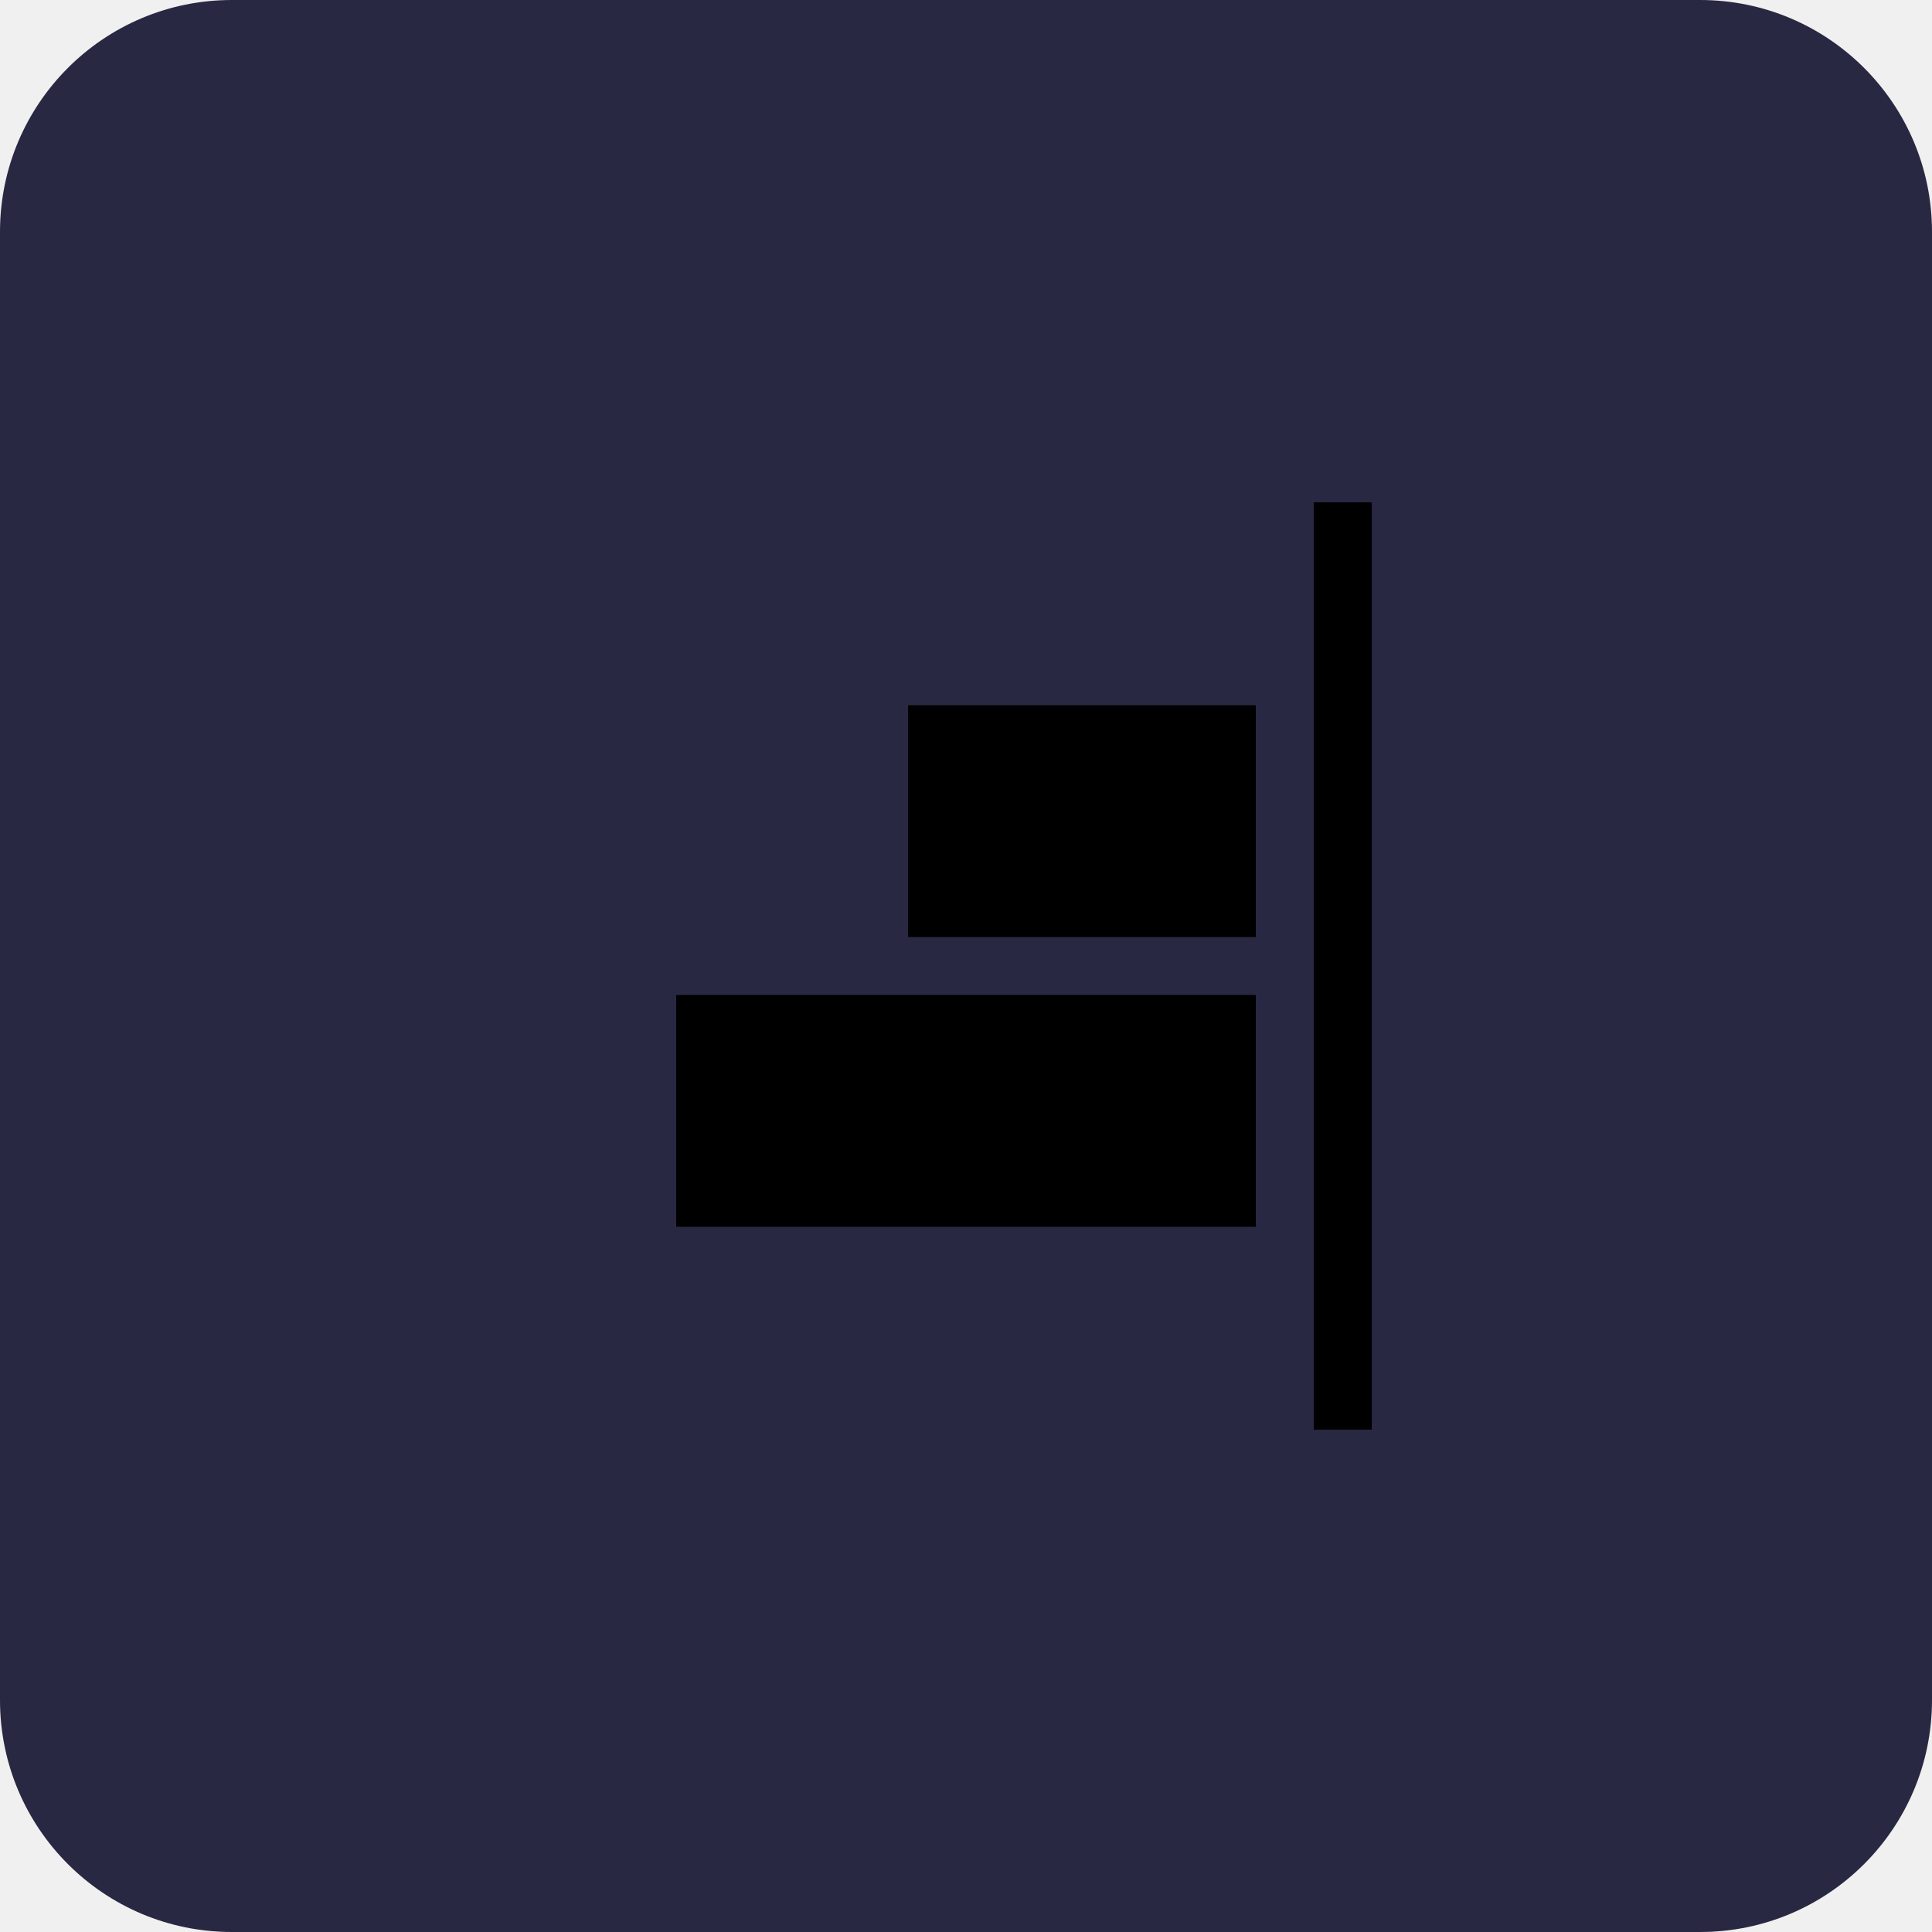
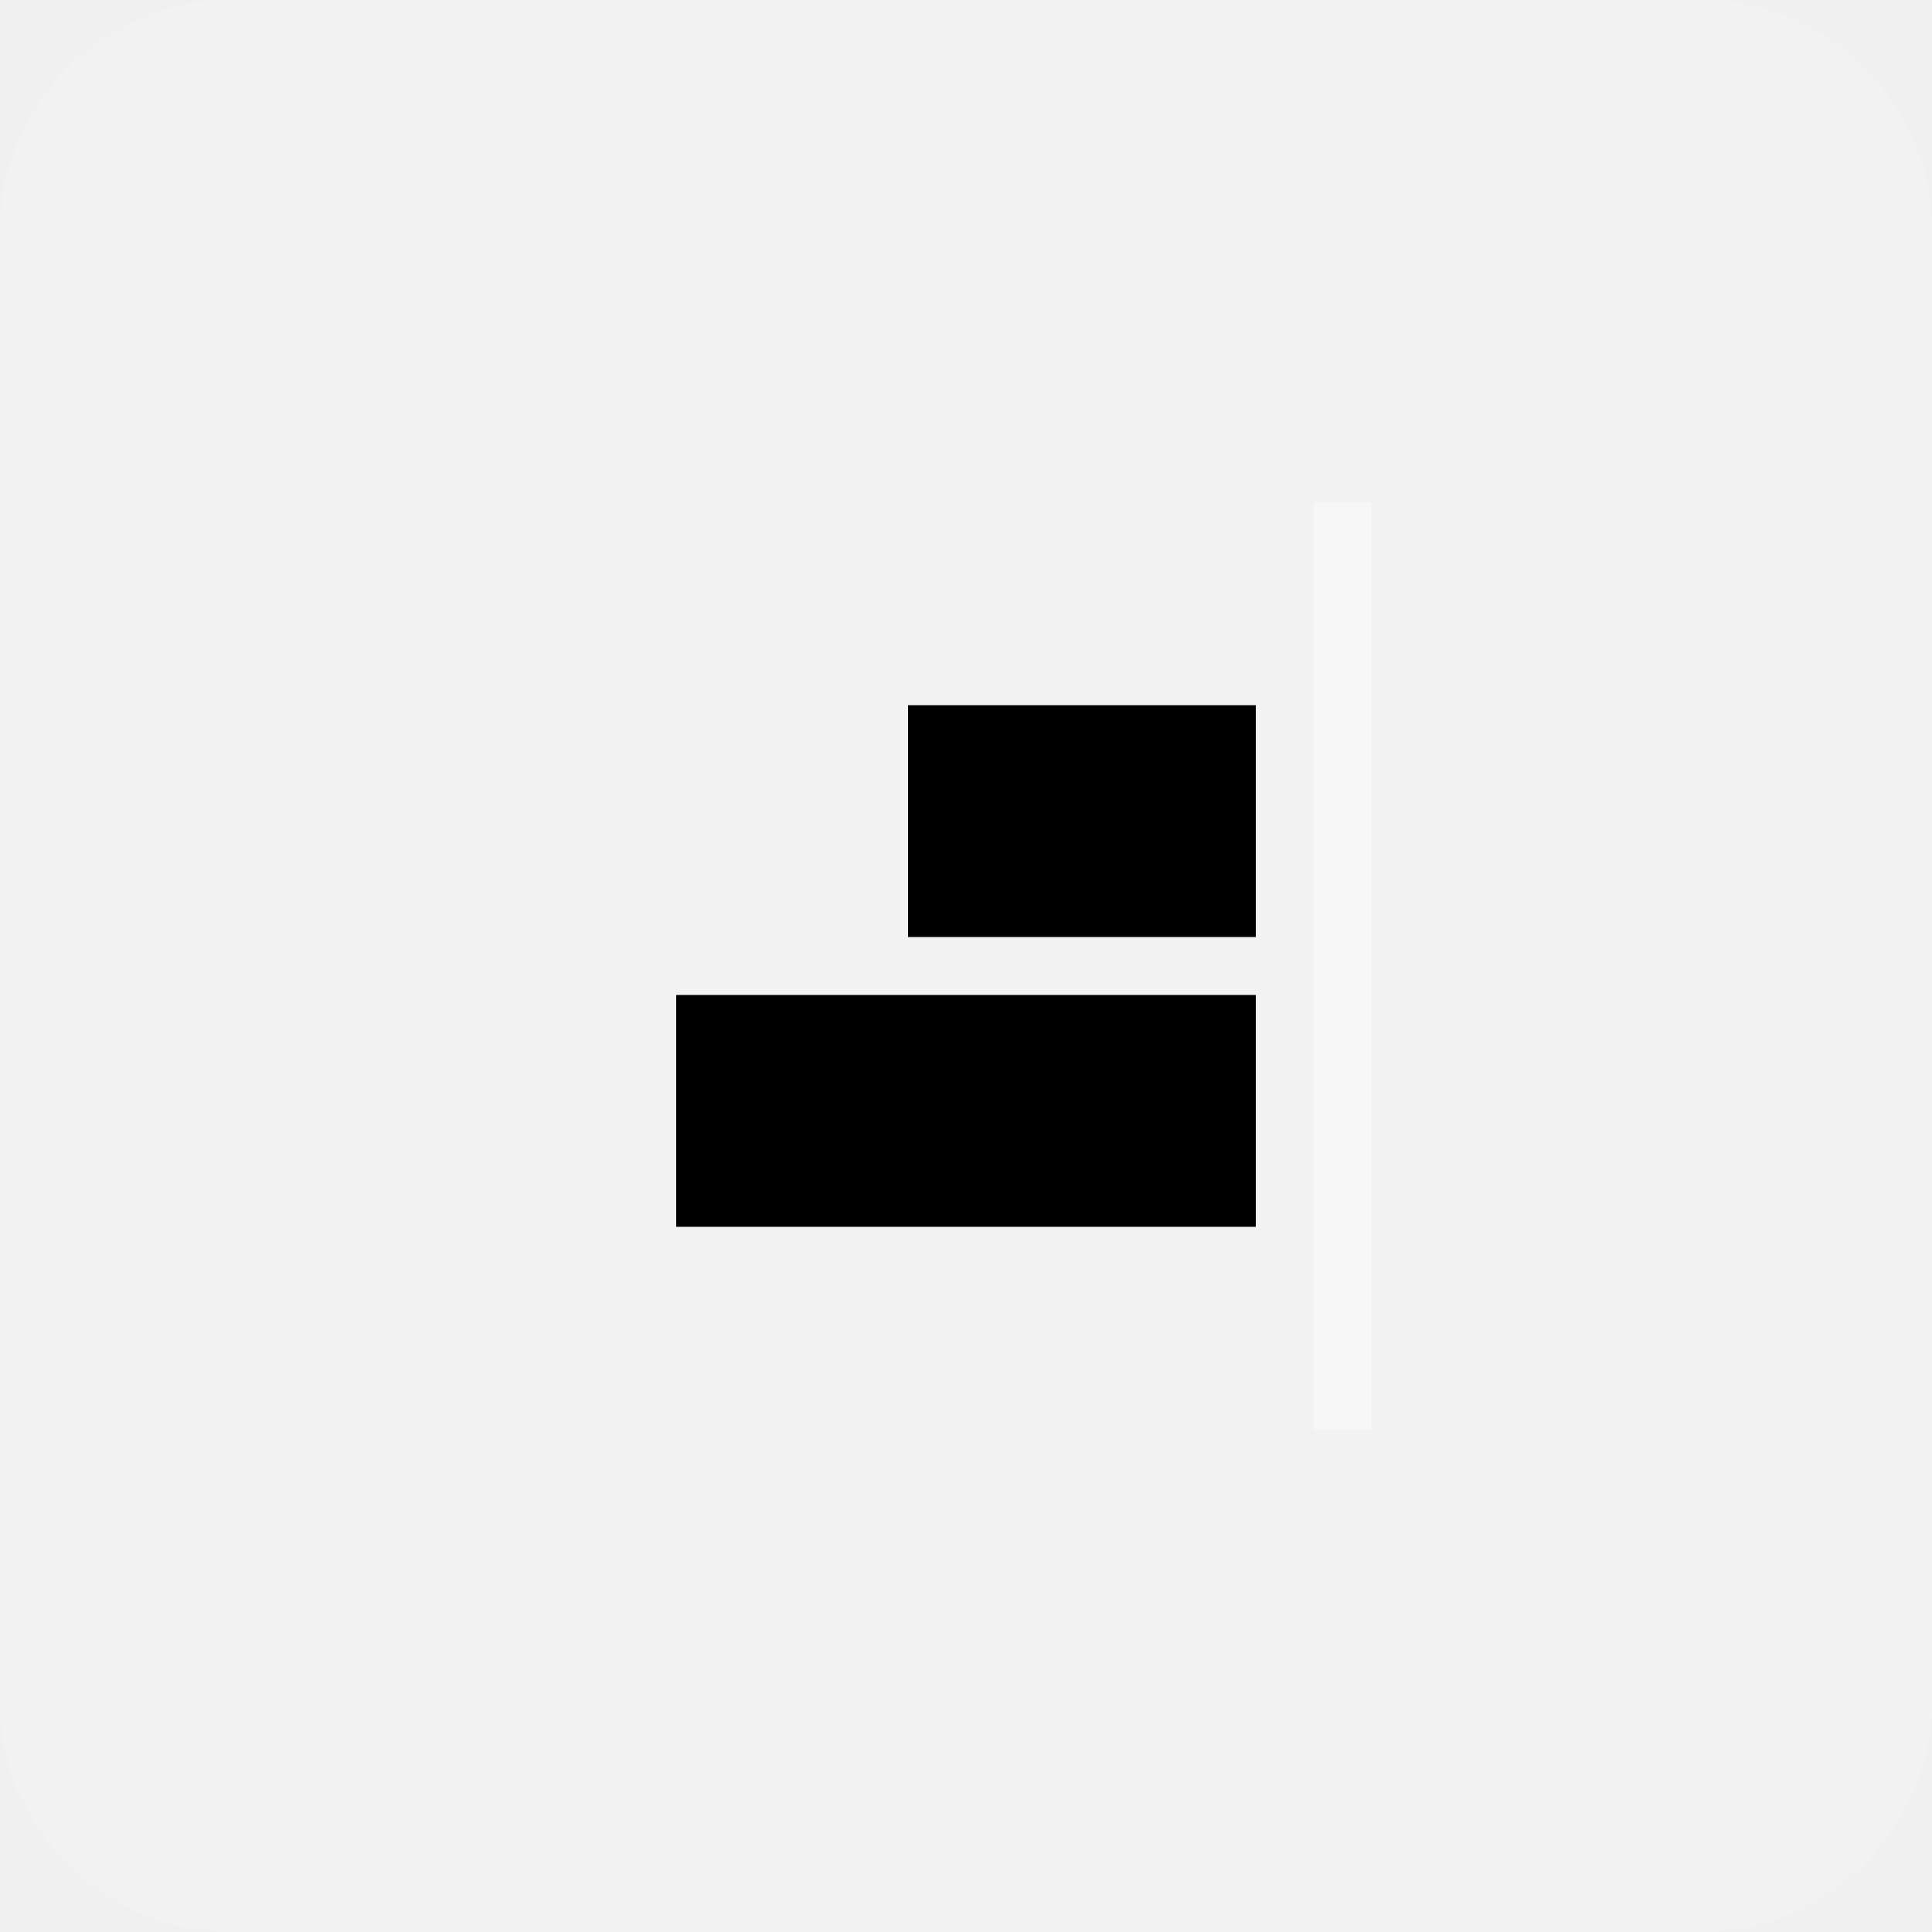
<svg xmlns="http://www.w3.org/2000/svg" width="50" height="50" viewBox="0 0 50 50" fill="none">
-   <rect width="50" height="50" rx="6" fill="#282842" />
-   <rect x="34" y="13" width="1.5" height="24" fill="currentColor" />
+   <rect width="50" height="50" rx="6" fill="white" fill-opacity="0.12" />
+   <rect x="34" y="13" width="1.5" height="24" fill="white" opacity="0.4" />
  <rect x="17.5" y="25.75" width="15" height="6" fill="currentColor" />
  <rect x="23.5" y="18.25" width="9" height="6" fill="currentColor" />
</svg>
